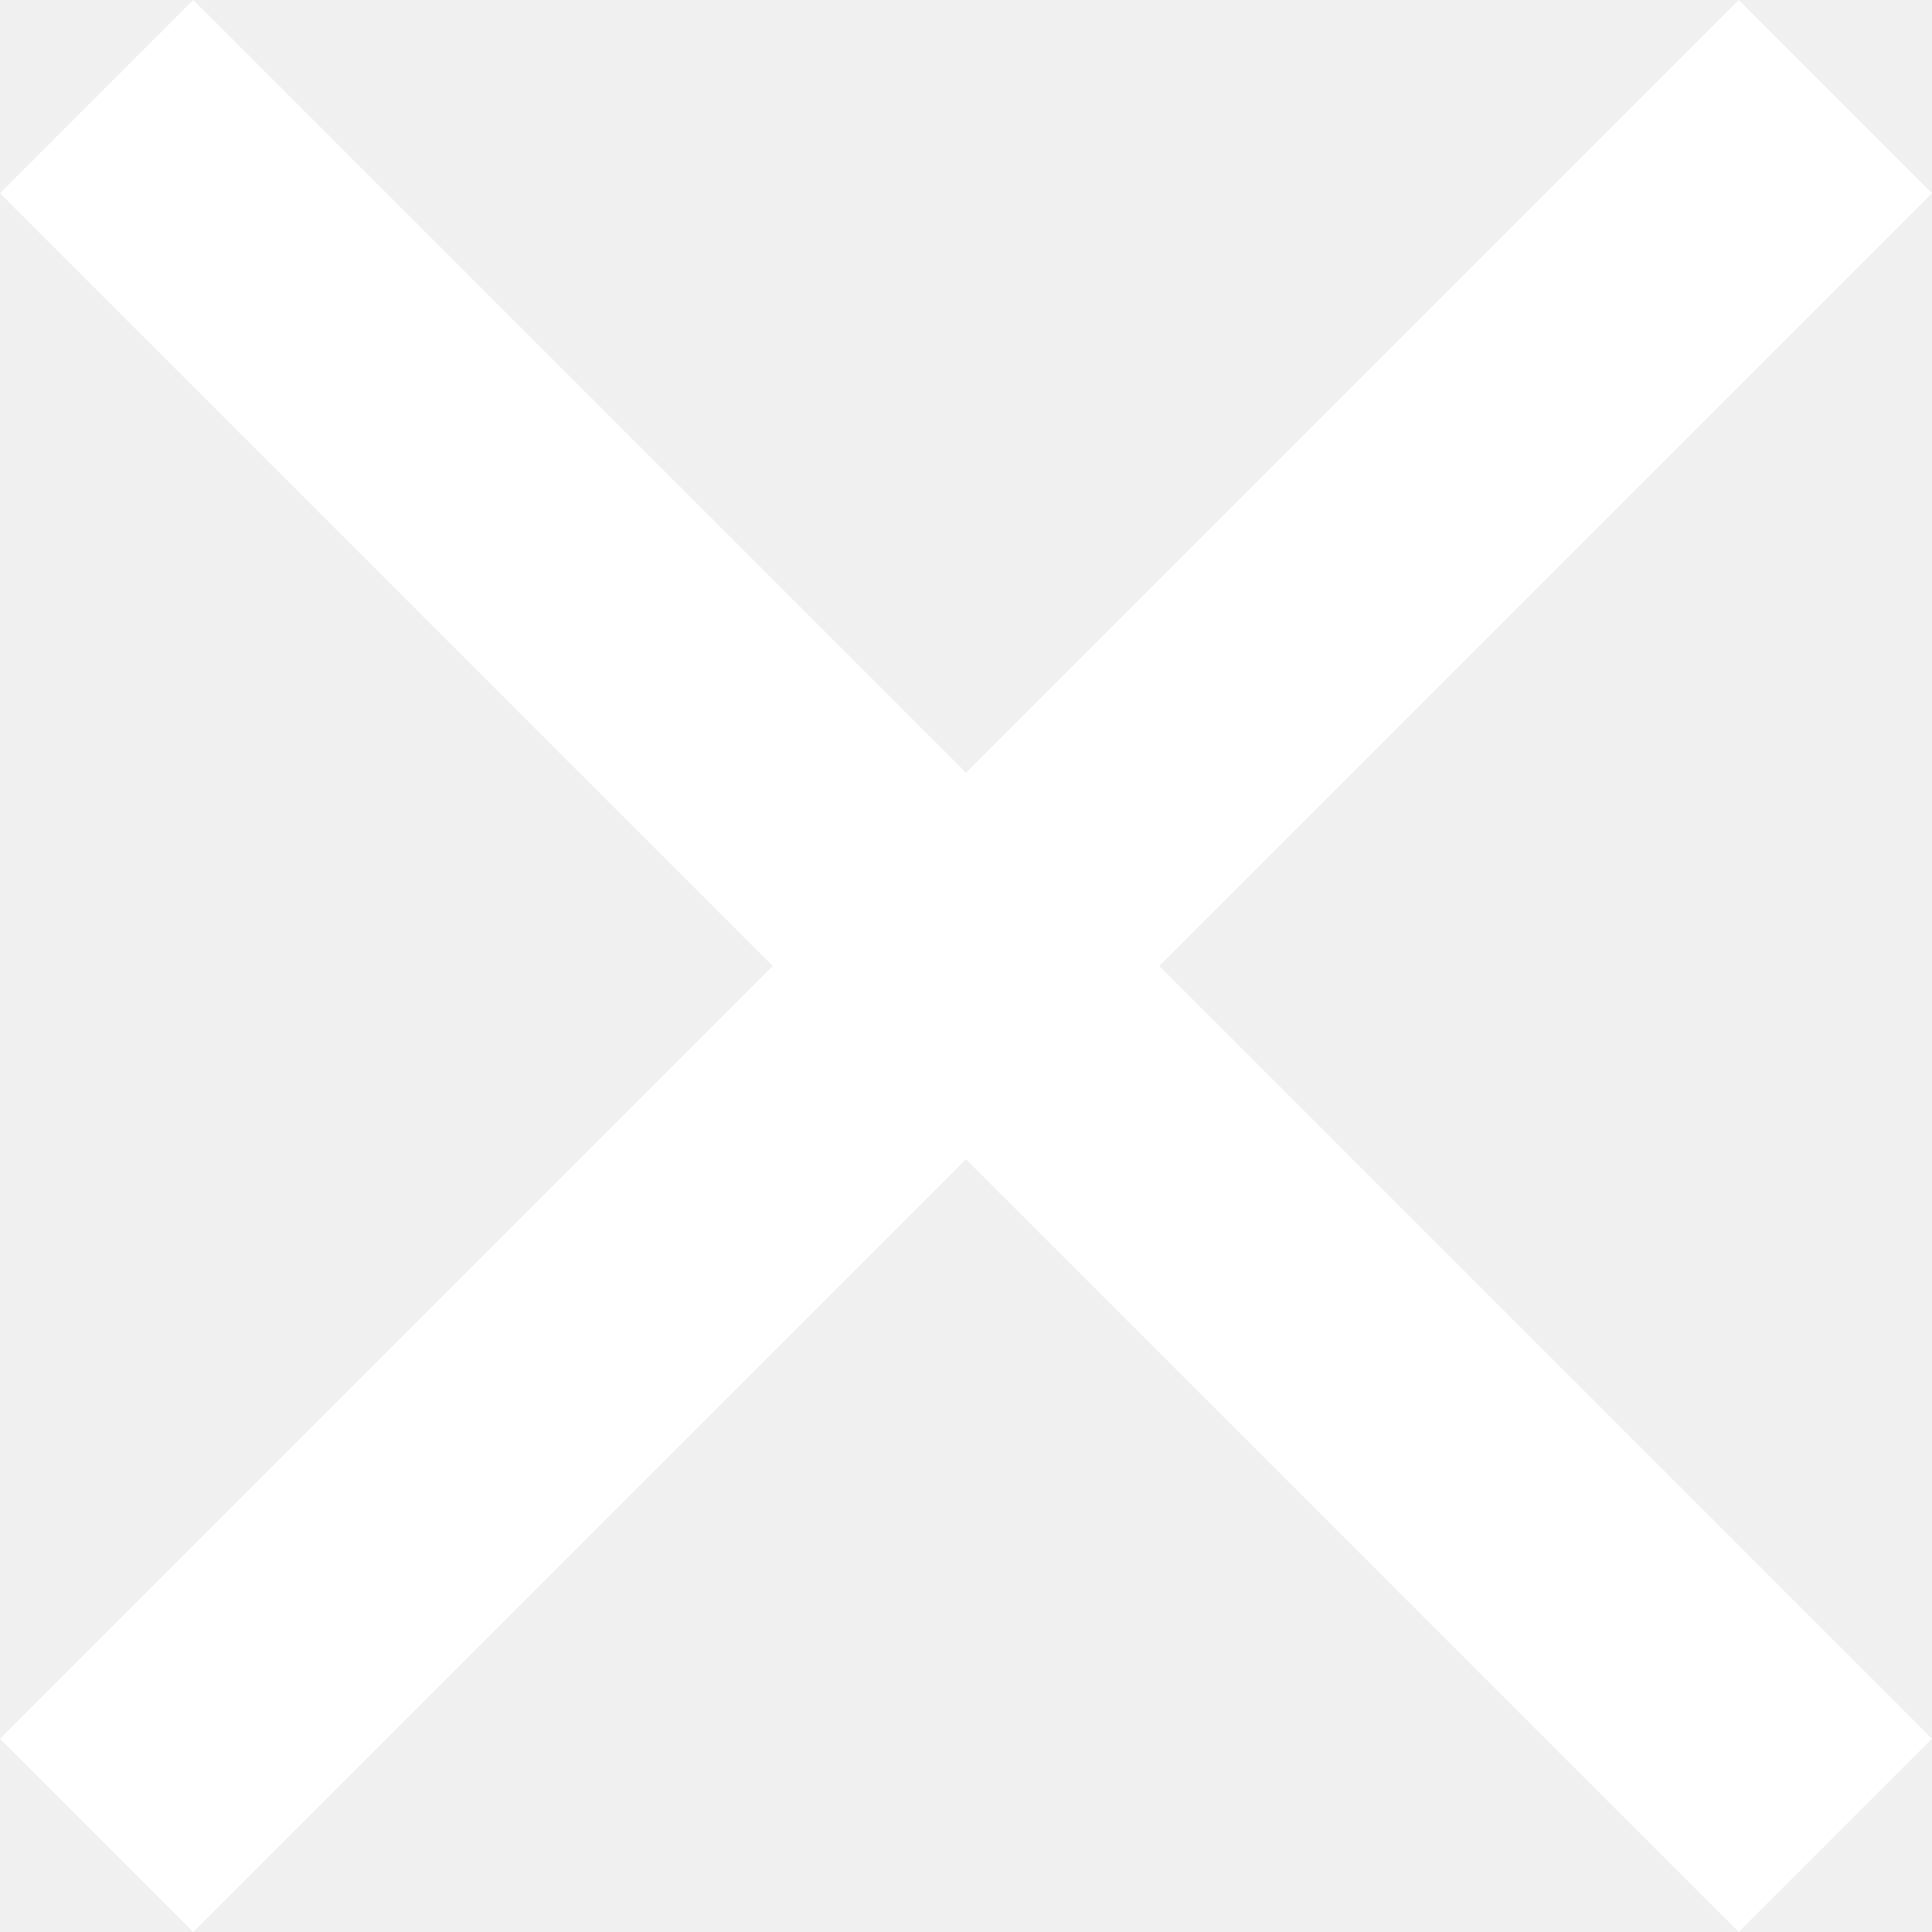
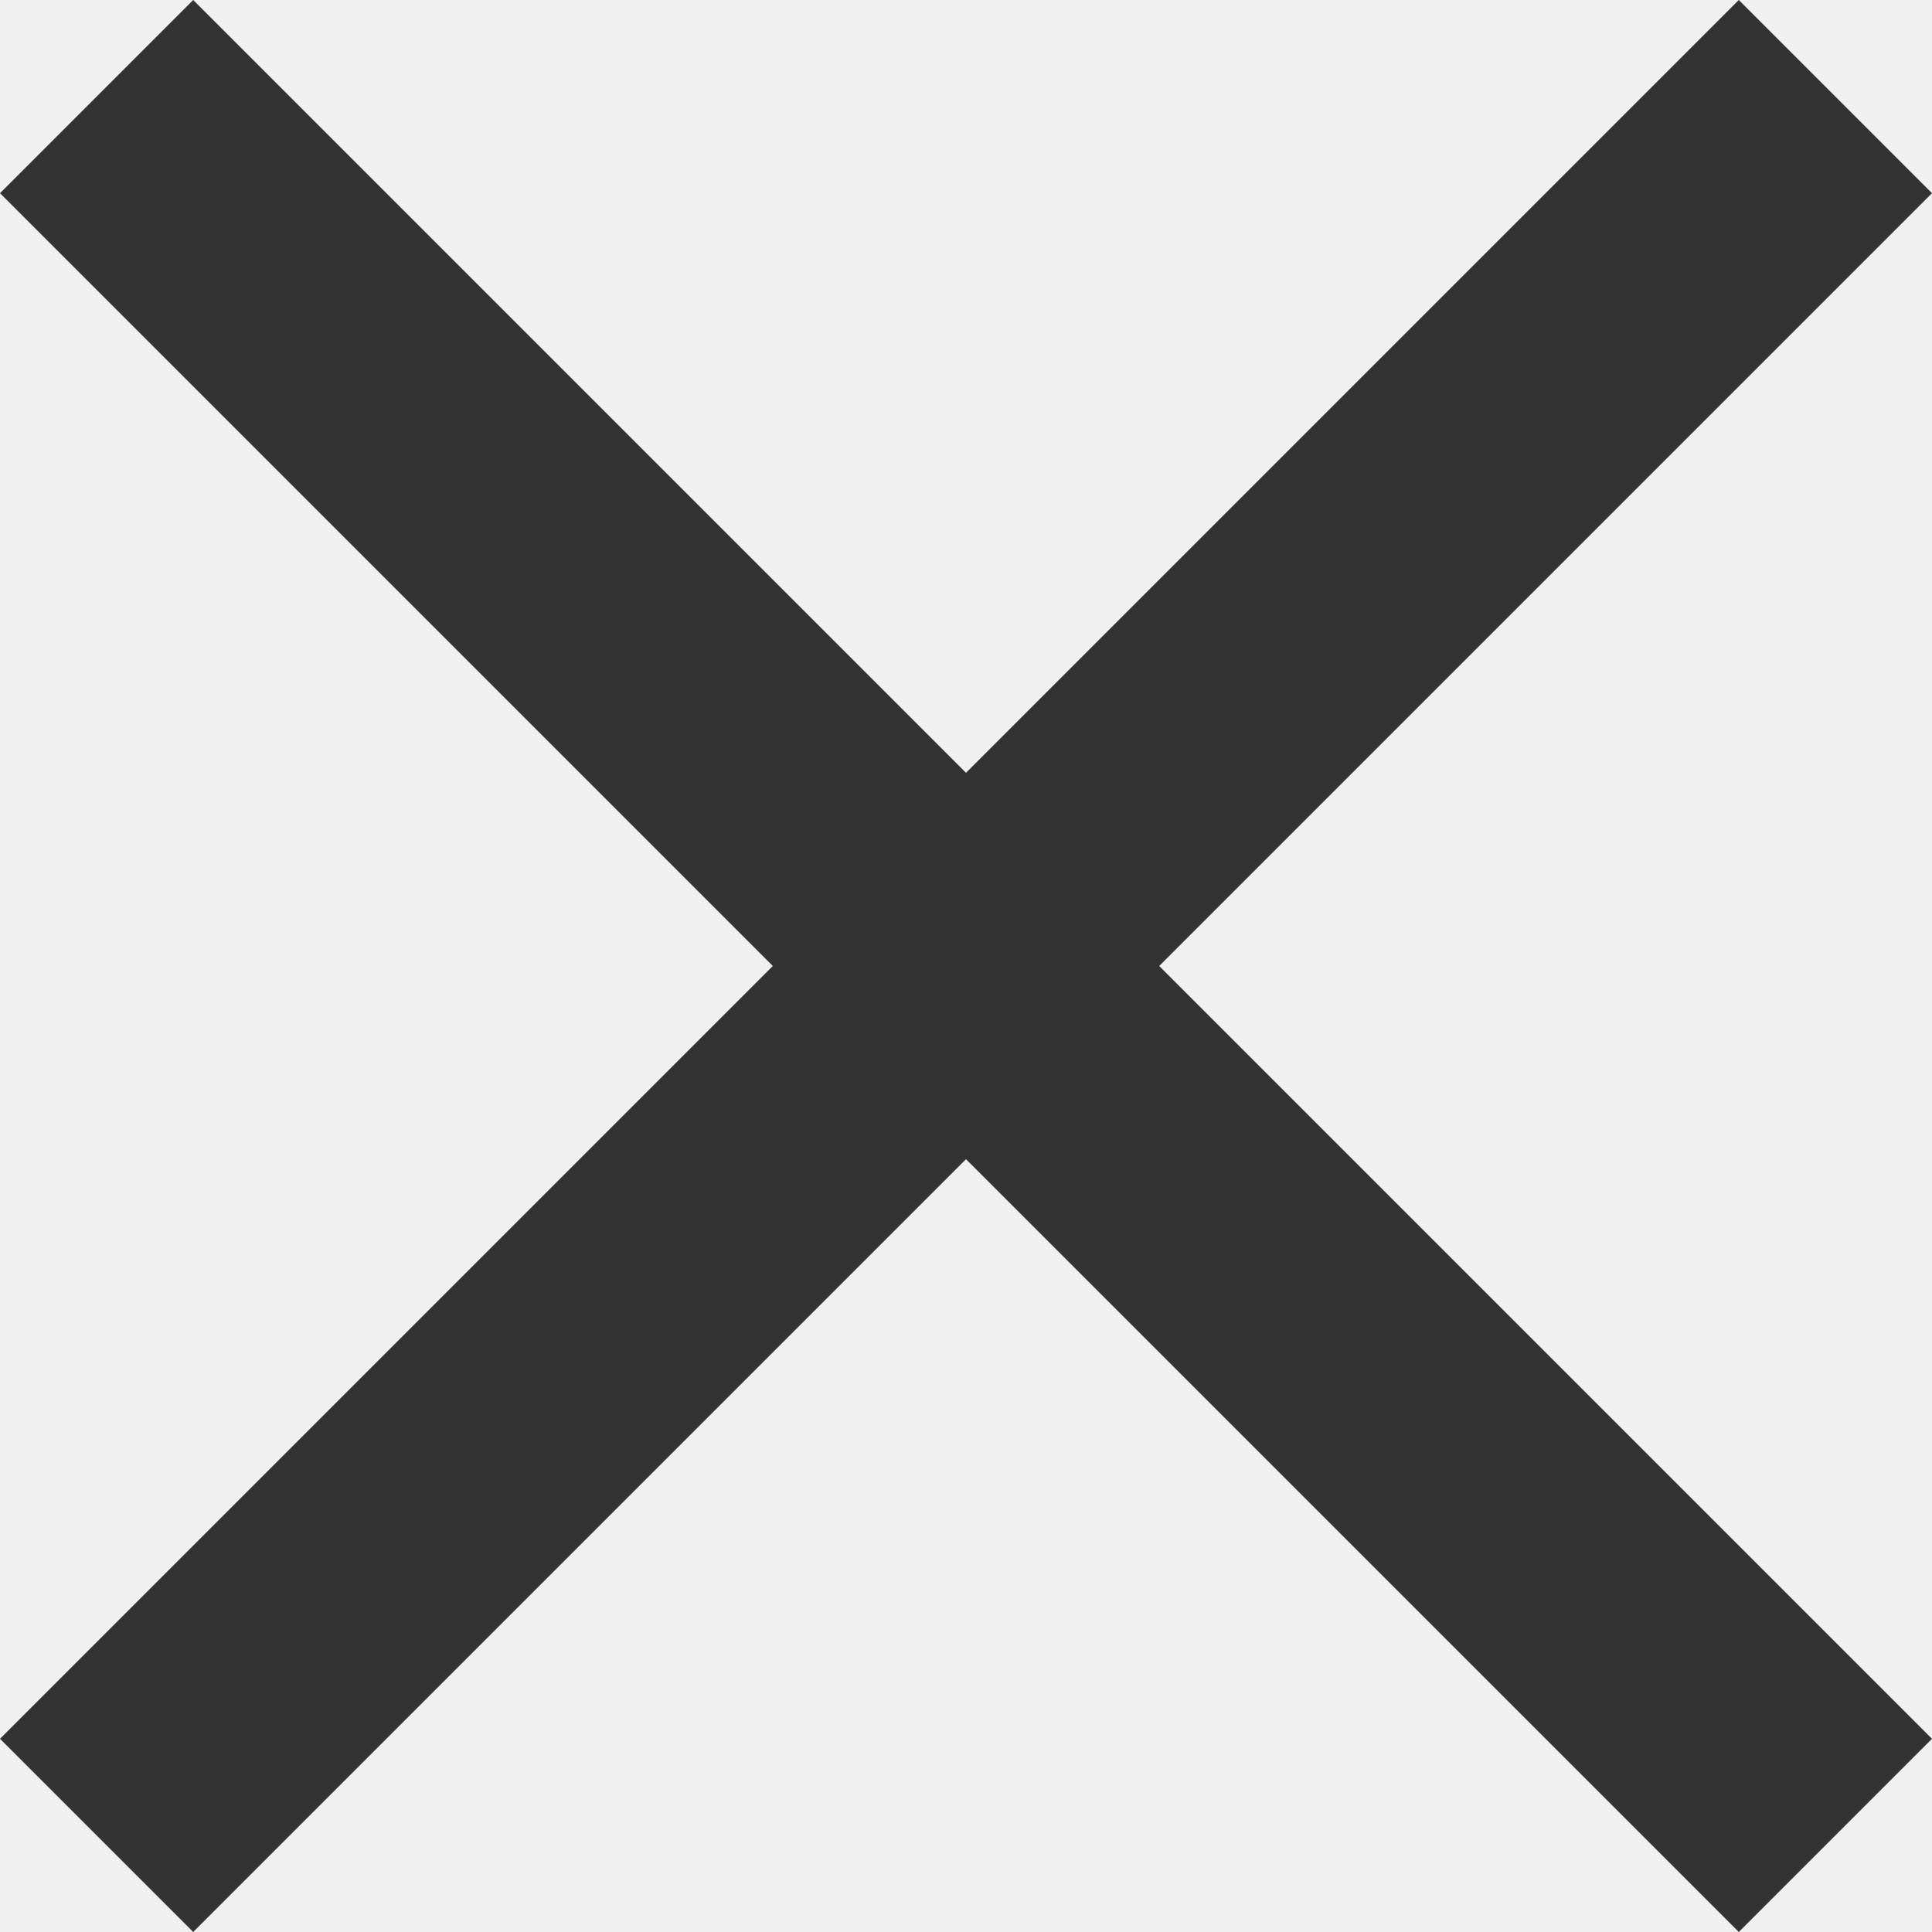
<svg xmlns="http://www.w3.org/2000/svg" width="20" height="20" viewBox="0 0 20 20" fill="none">
-   <path d="M2 20L0 18L8 10L0 2L2 0L10 8L18 0L20 2L12 10L20 18L18 20L10 12L2 20Z" fill="white" />
+   <path d="M2 20L0 18L8 10L0 2L2 0L10 8L18 0L20 2L12 10L20 18L18 20L10 12L2 20Z" fill="#333333" />
</svg>
